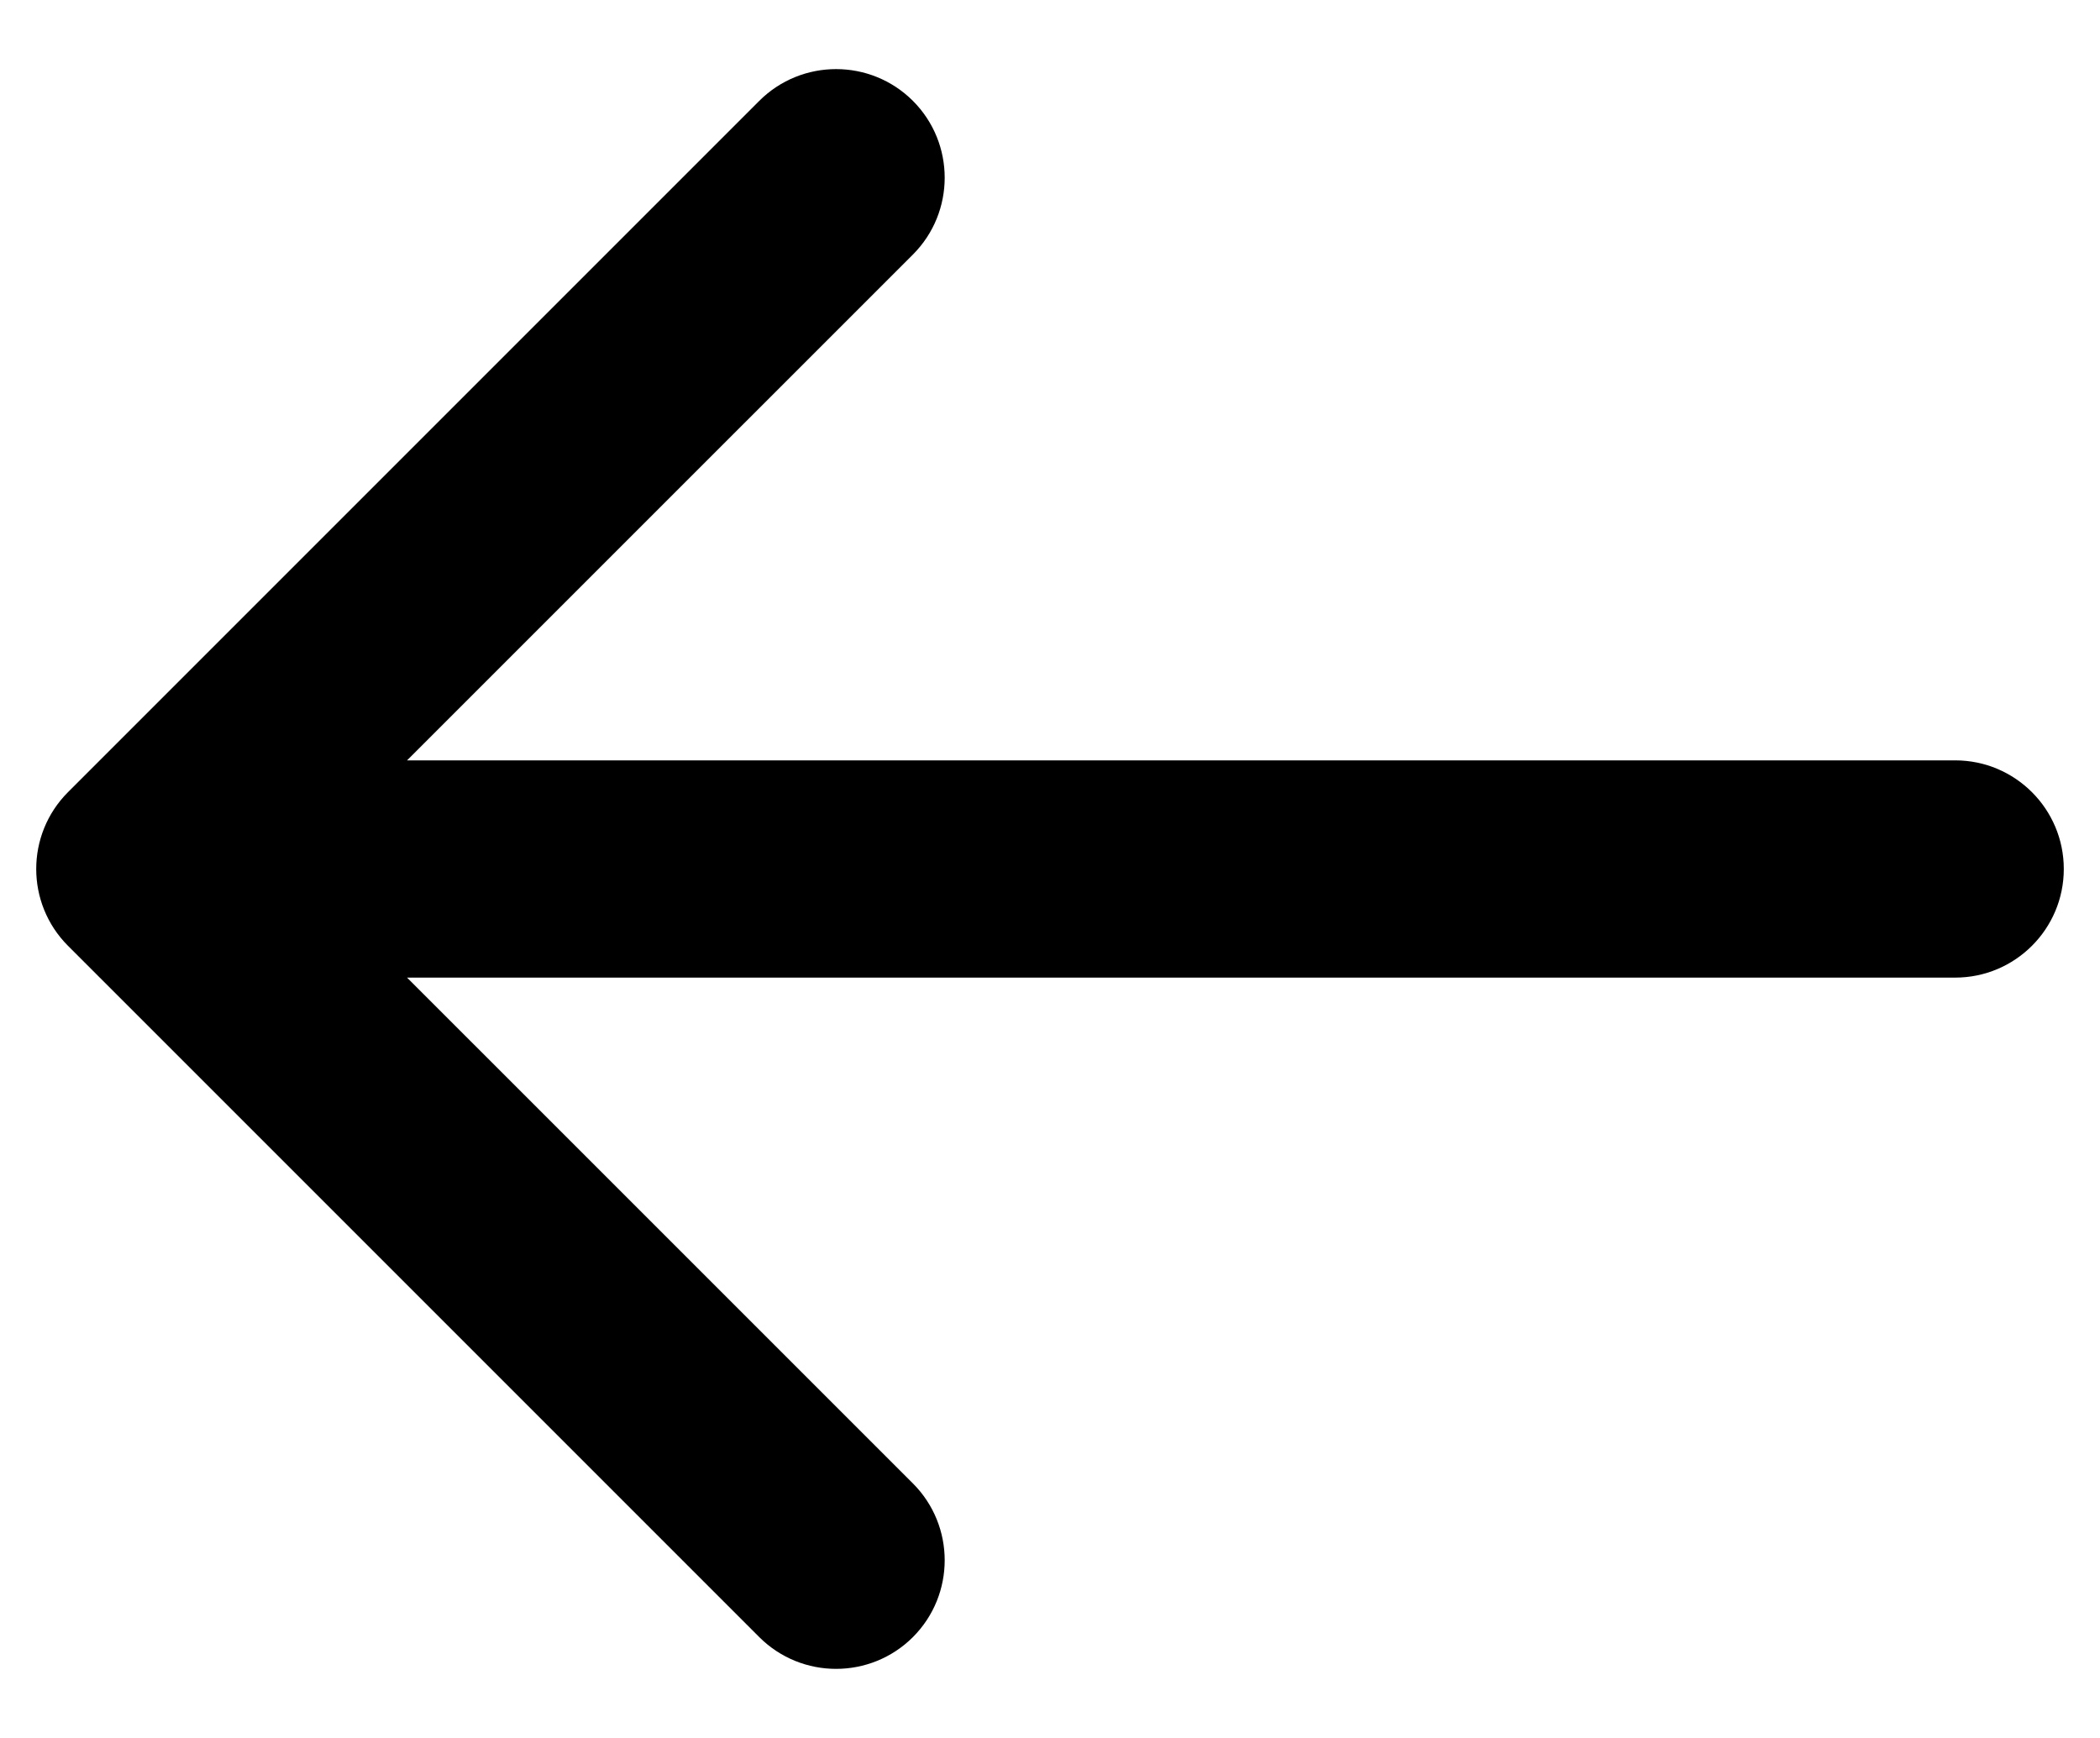
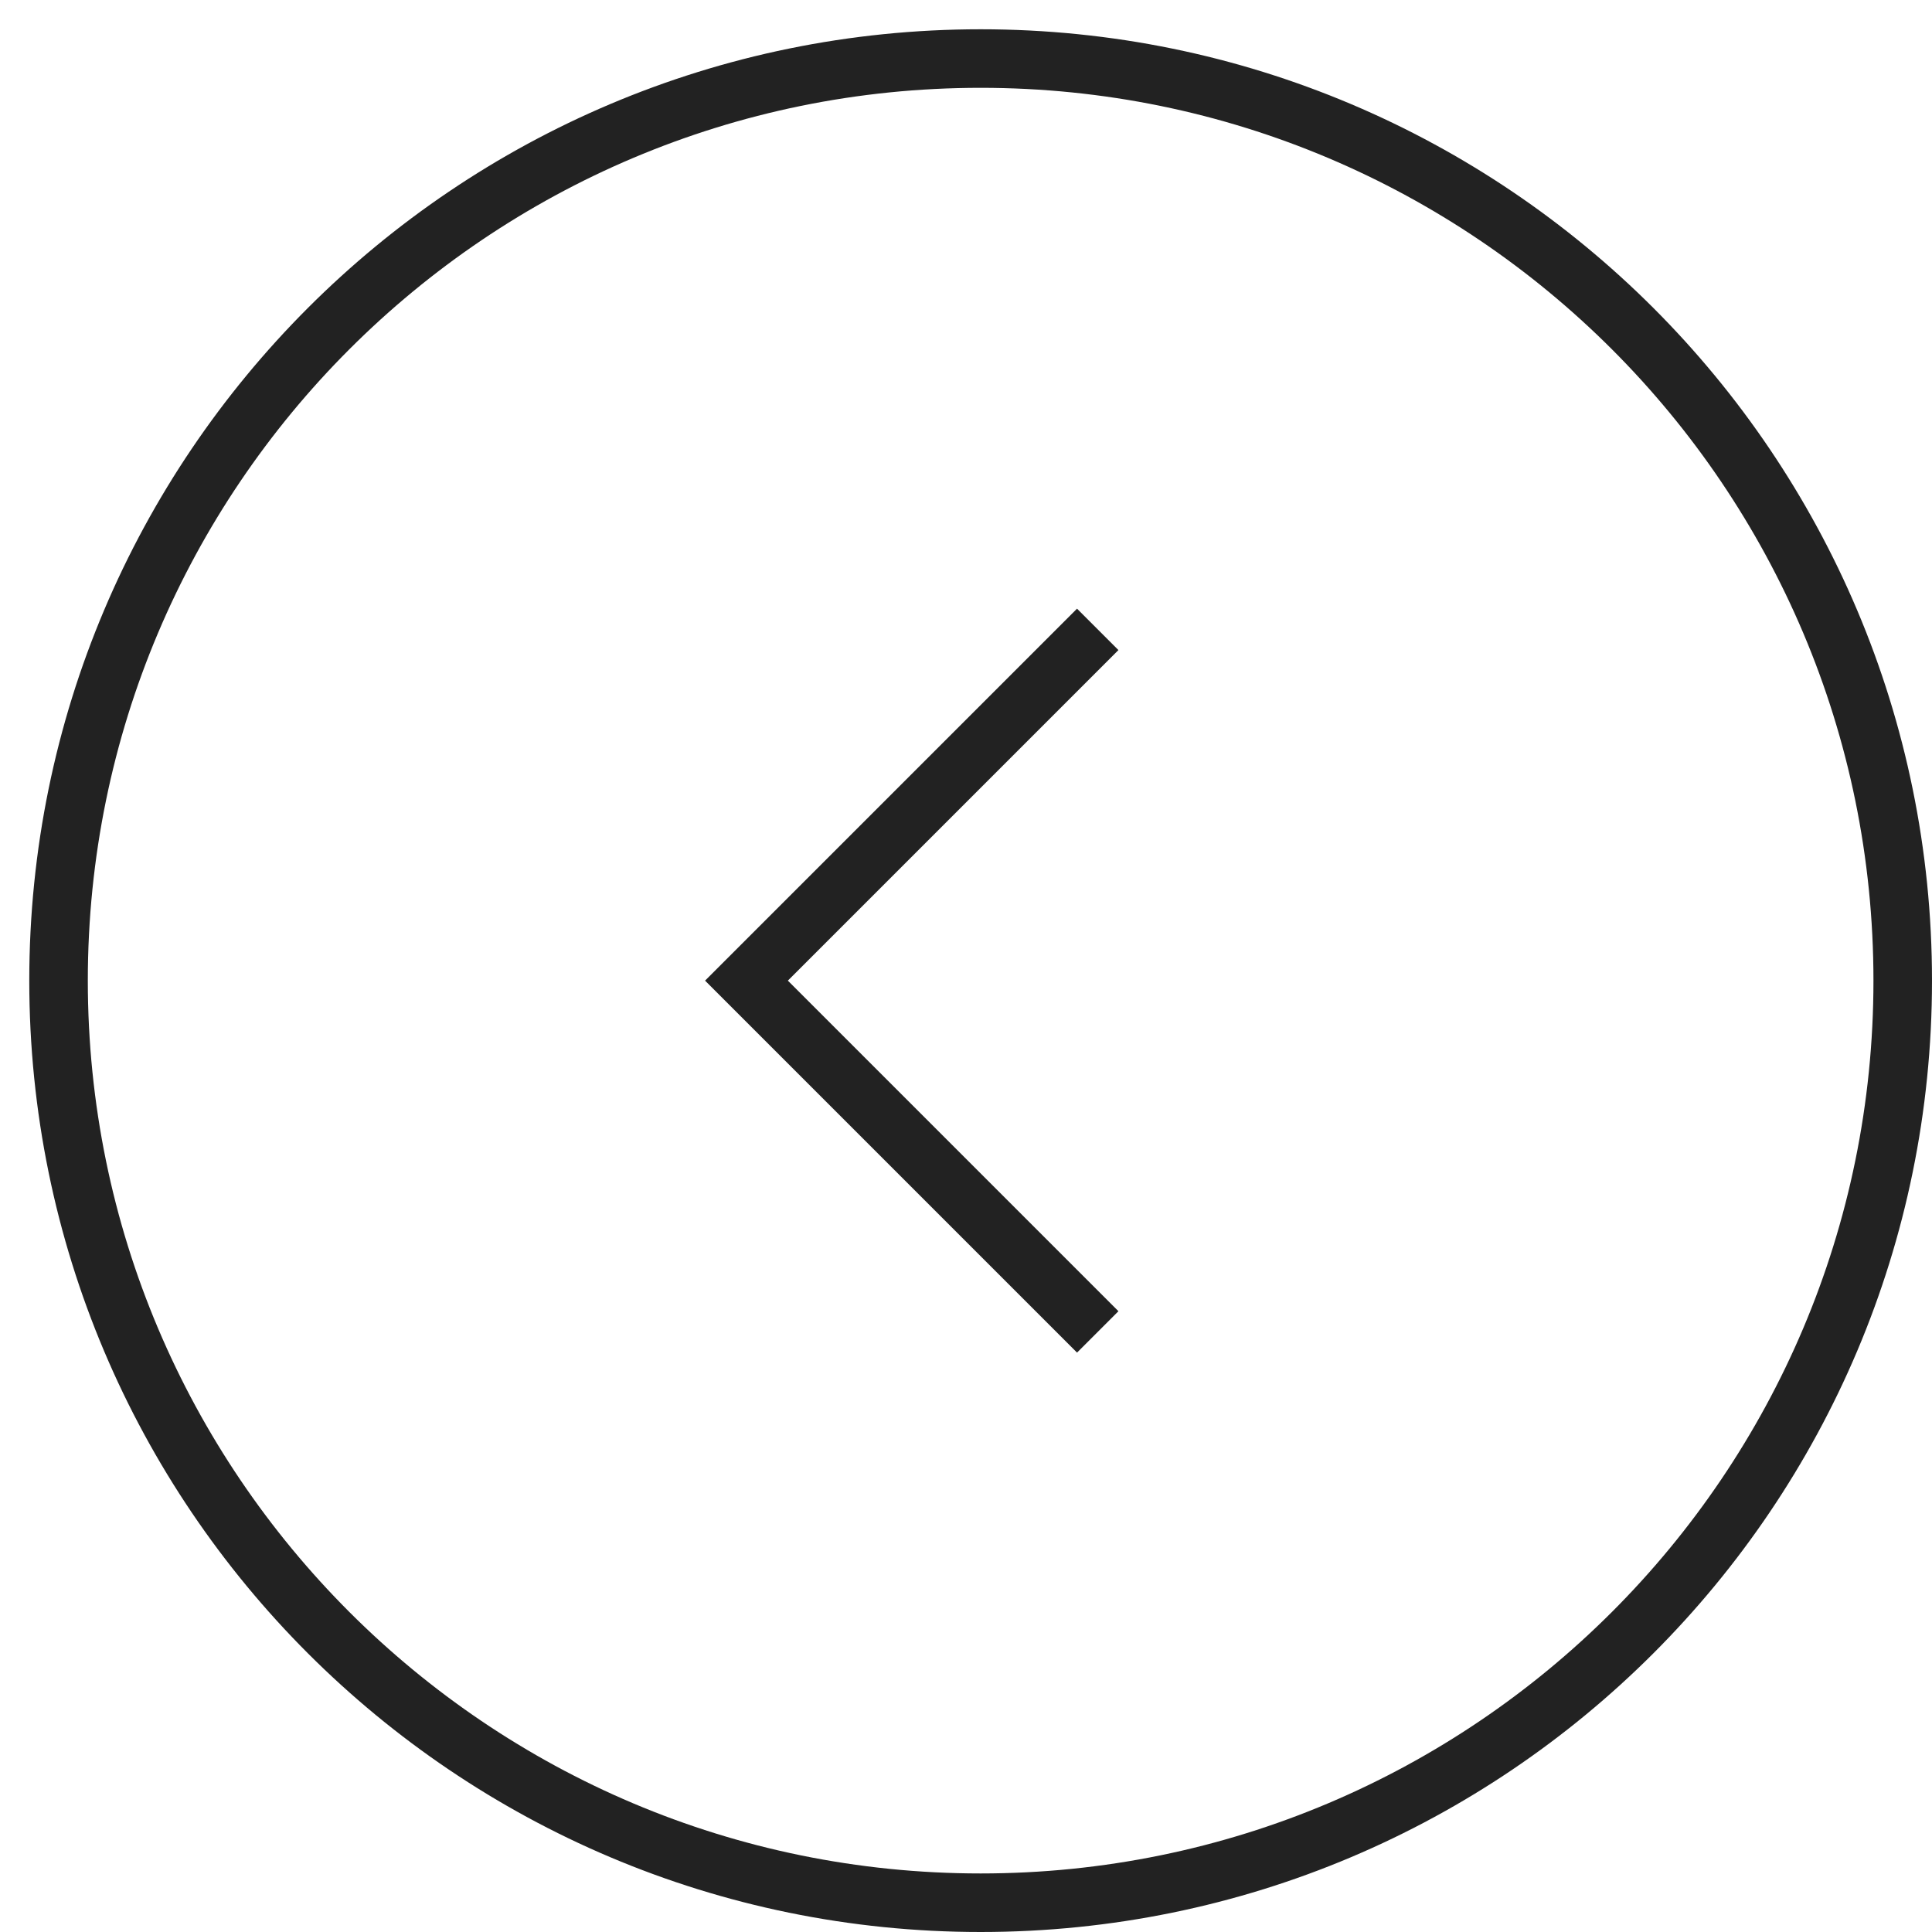
- <svg xmlns="http://www.w3.org/2000/svg" width="29" height="24" viewBox="0 0 29 24" fill="none">
-   <path d="M27 13.5C27.828 13.5 28.5 12.828 28.5 12C28.5 11.172 27.828 10.5 27 10.5V13.5ZM0.939 10.939C0.354 11.525 0.354 12.475 0.939 13.061L10.485 22.607C11.071 23.192 12.021 23.192 12.607 22.607C13.192 22.021 13.192 21.071 12.607 20.485L4.121 12L12.607 3.515C13.192 2.929 13.192 1.979 12.607 1.393C12.021 0.808 11.071 0.808 10.485 1.393L0.939 10.939ZM27 10.5L2 10.5V13.5L27 13.5V10.5Z" fill="black" />
+ <svg xmlns="http://www.w3.org/2000/svg" width="33" height="33" viewBox="0 0 33 33" fill="none">
+   <circle cx="16.75" cy="16.75" r="15.75" stroke="#222222" />
+   <path d="M18.75 10.75L12.75 16.75L18.75 22.75" stroke="#222222" />
</svg>
